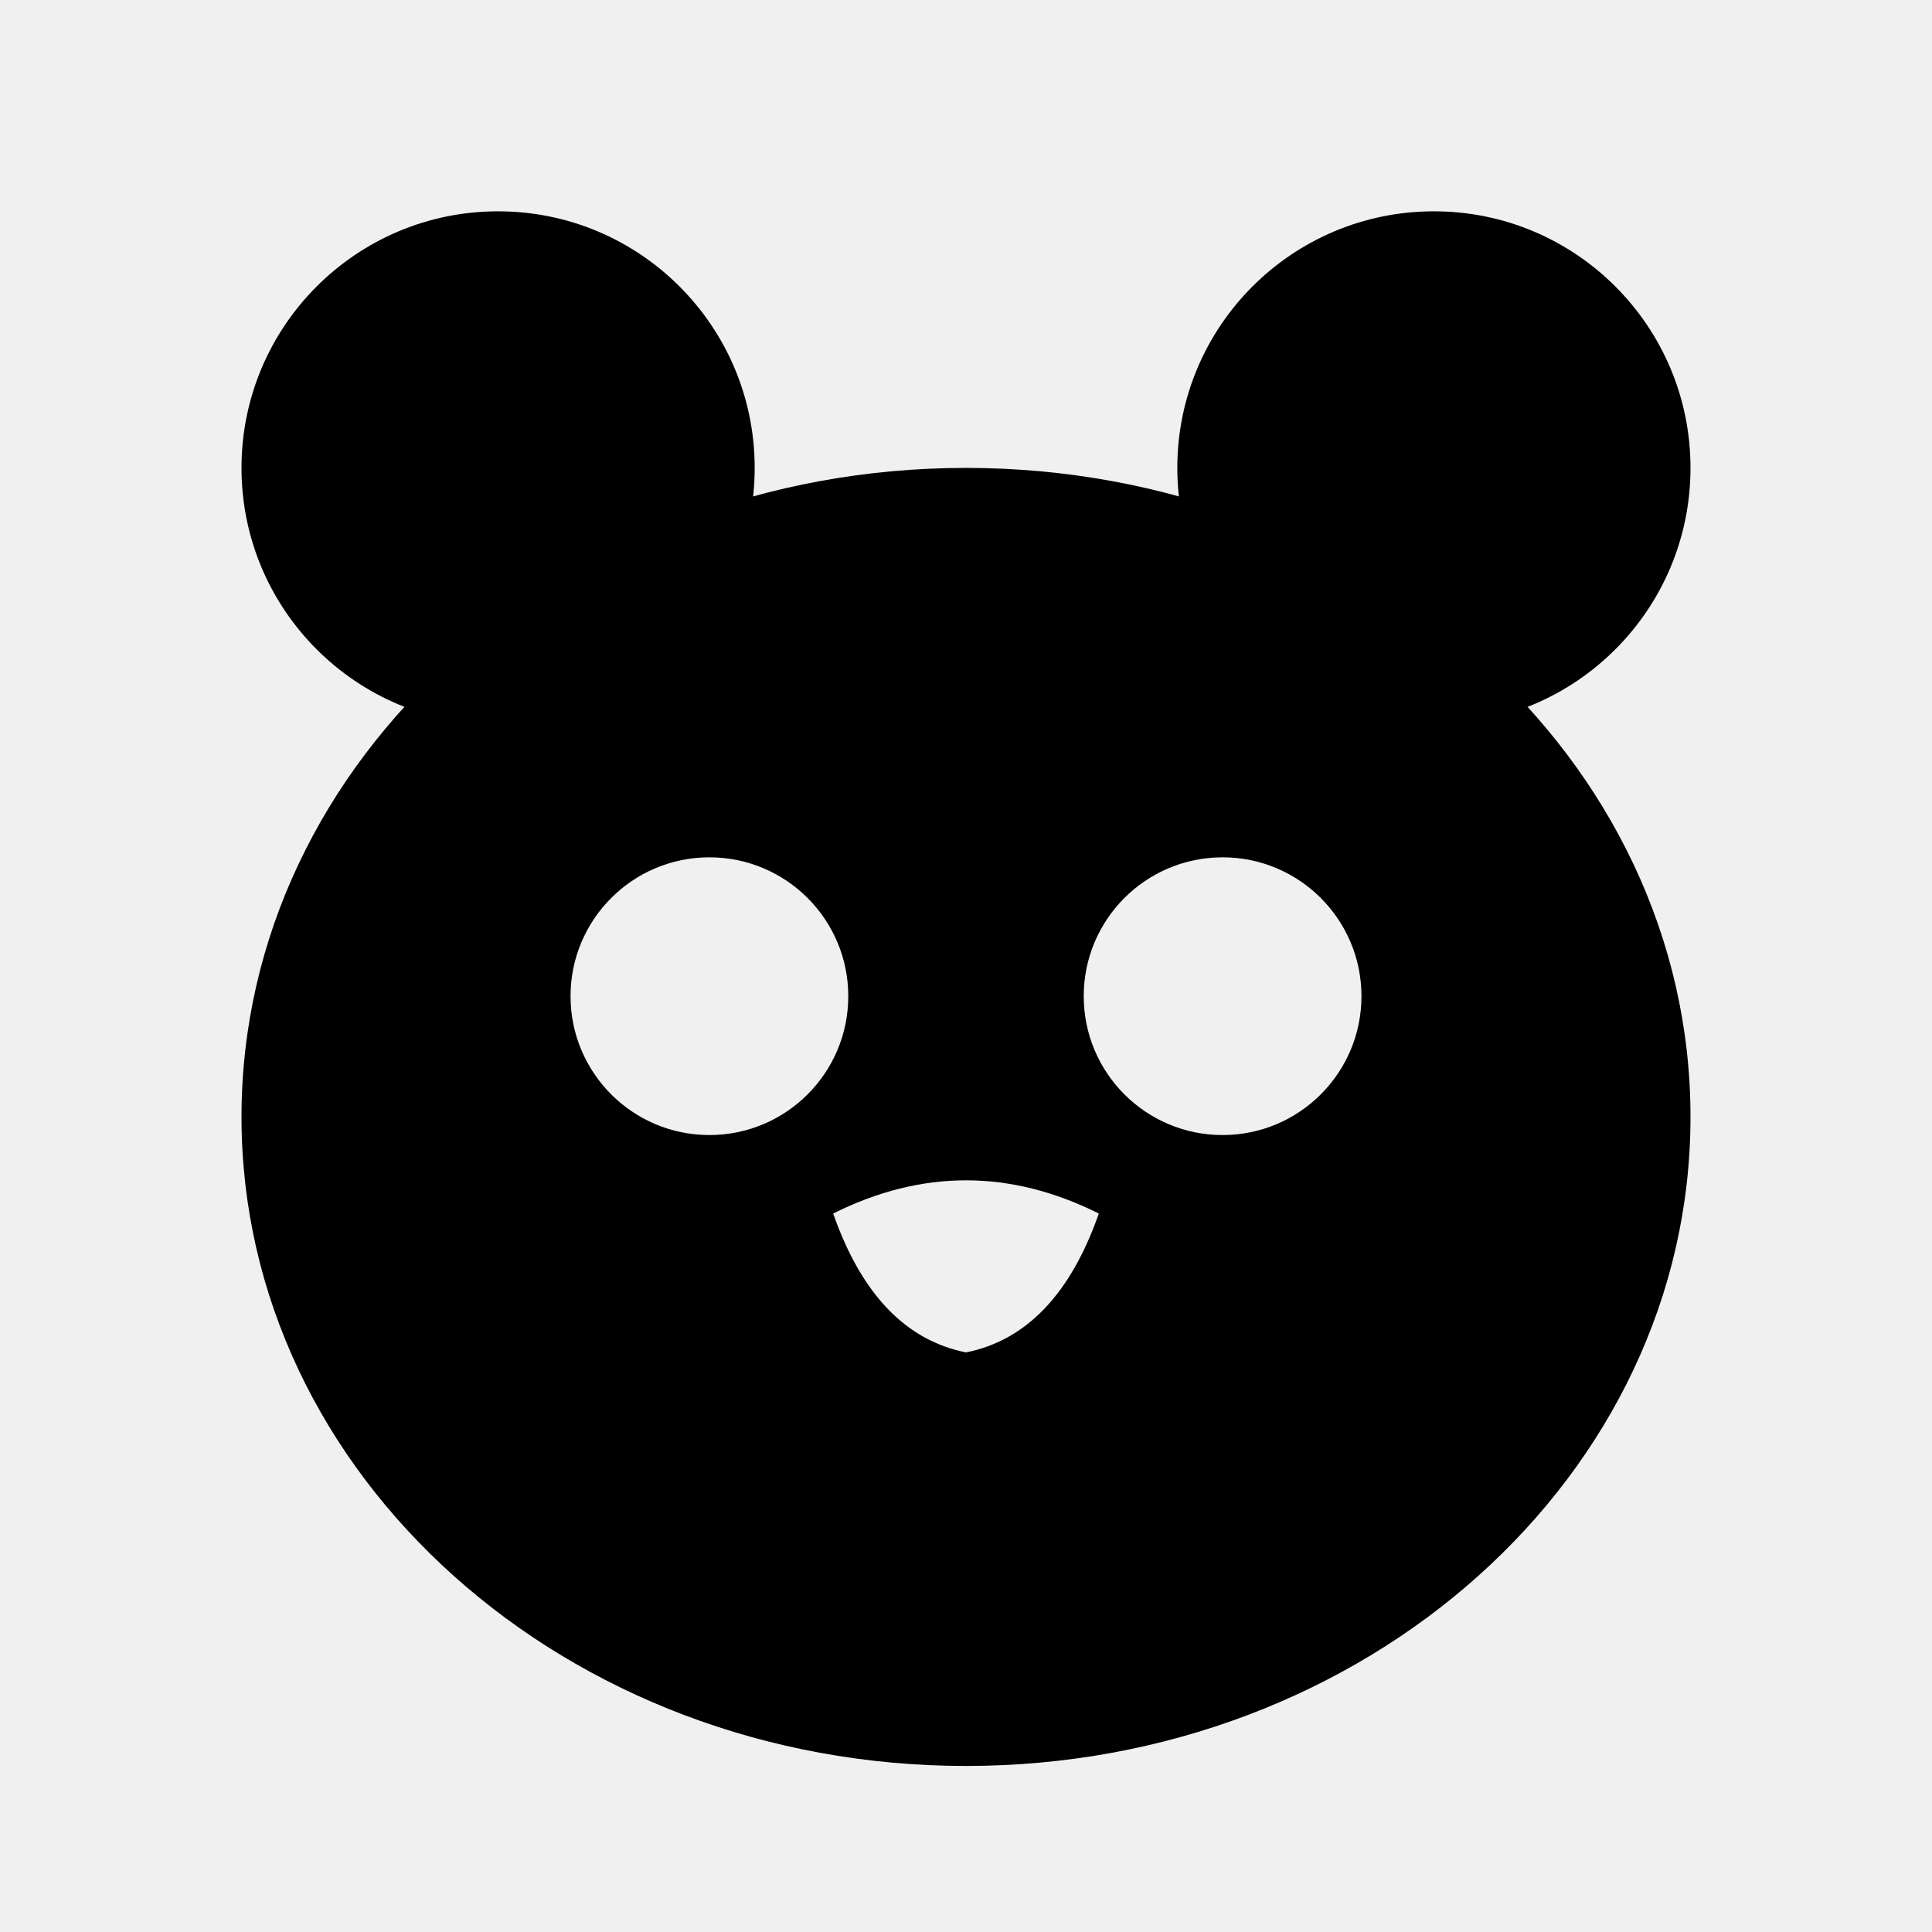
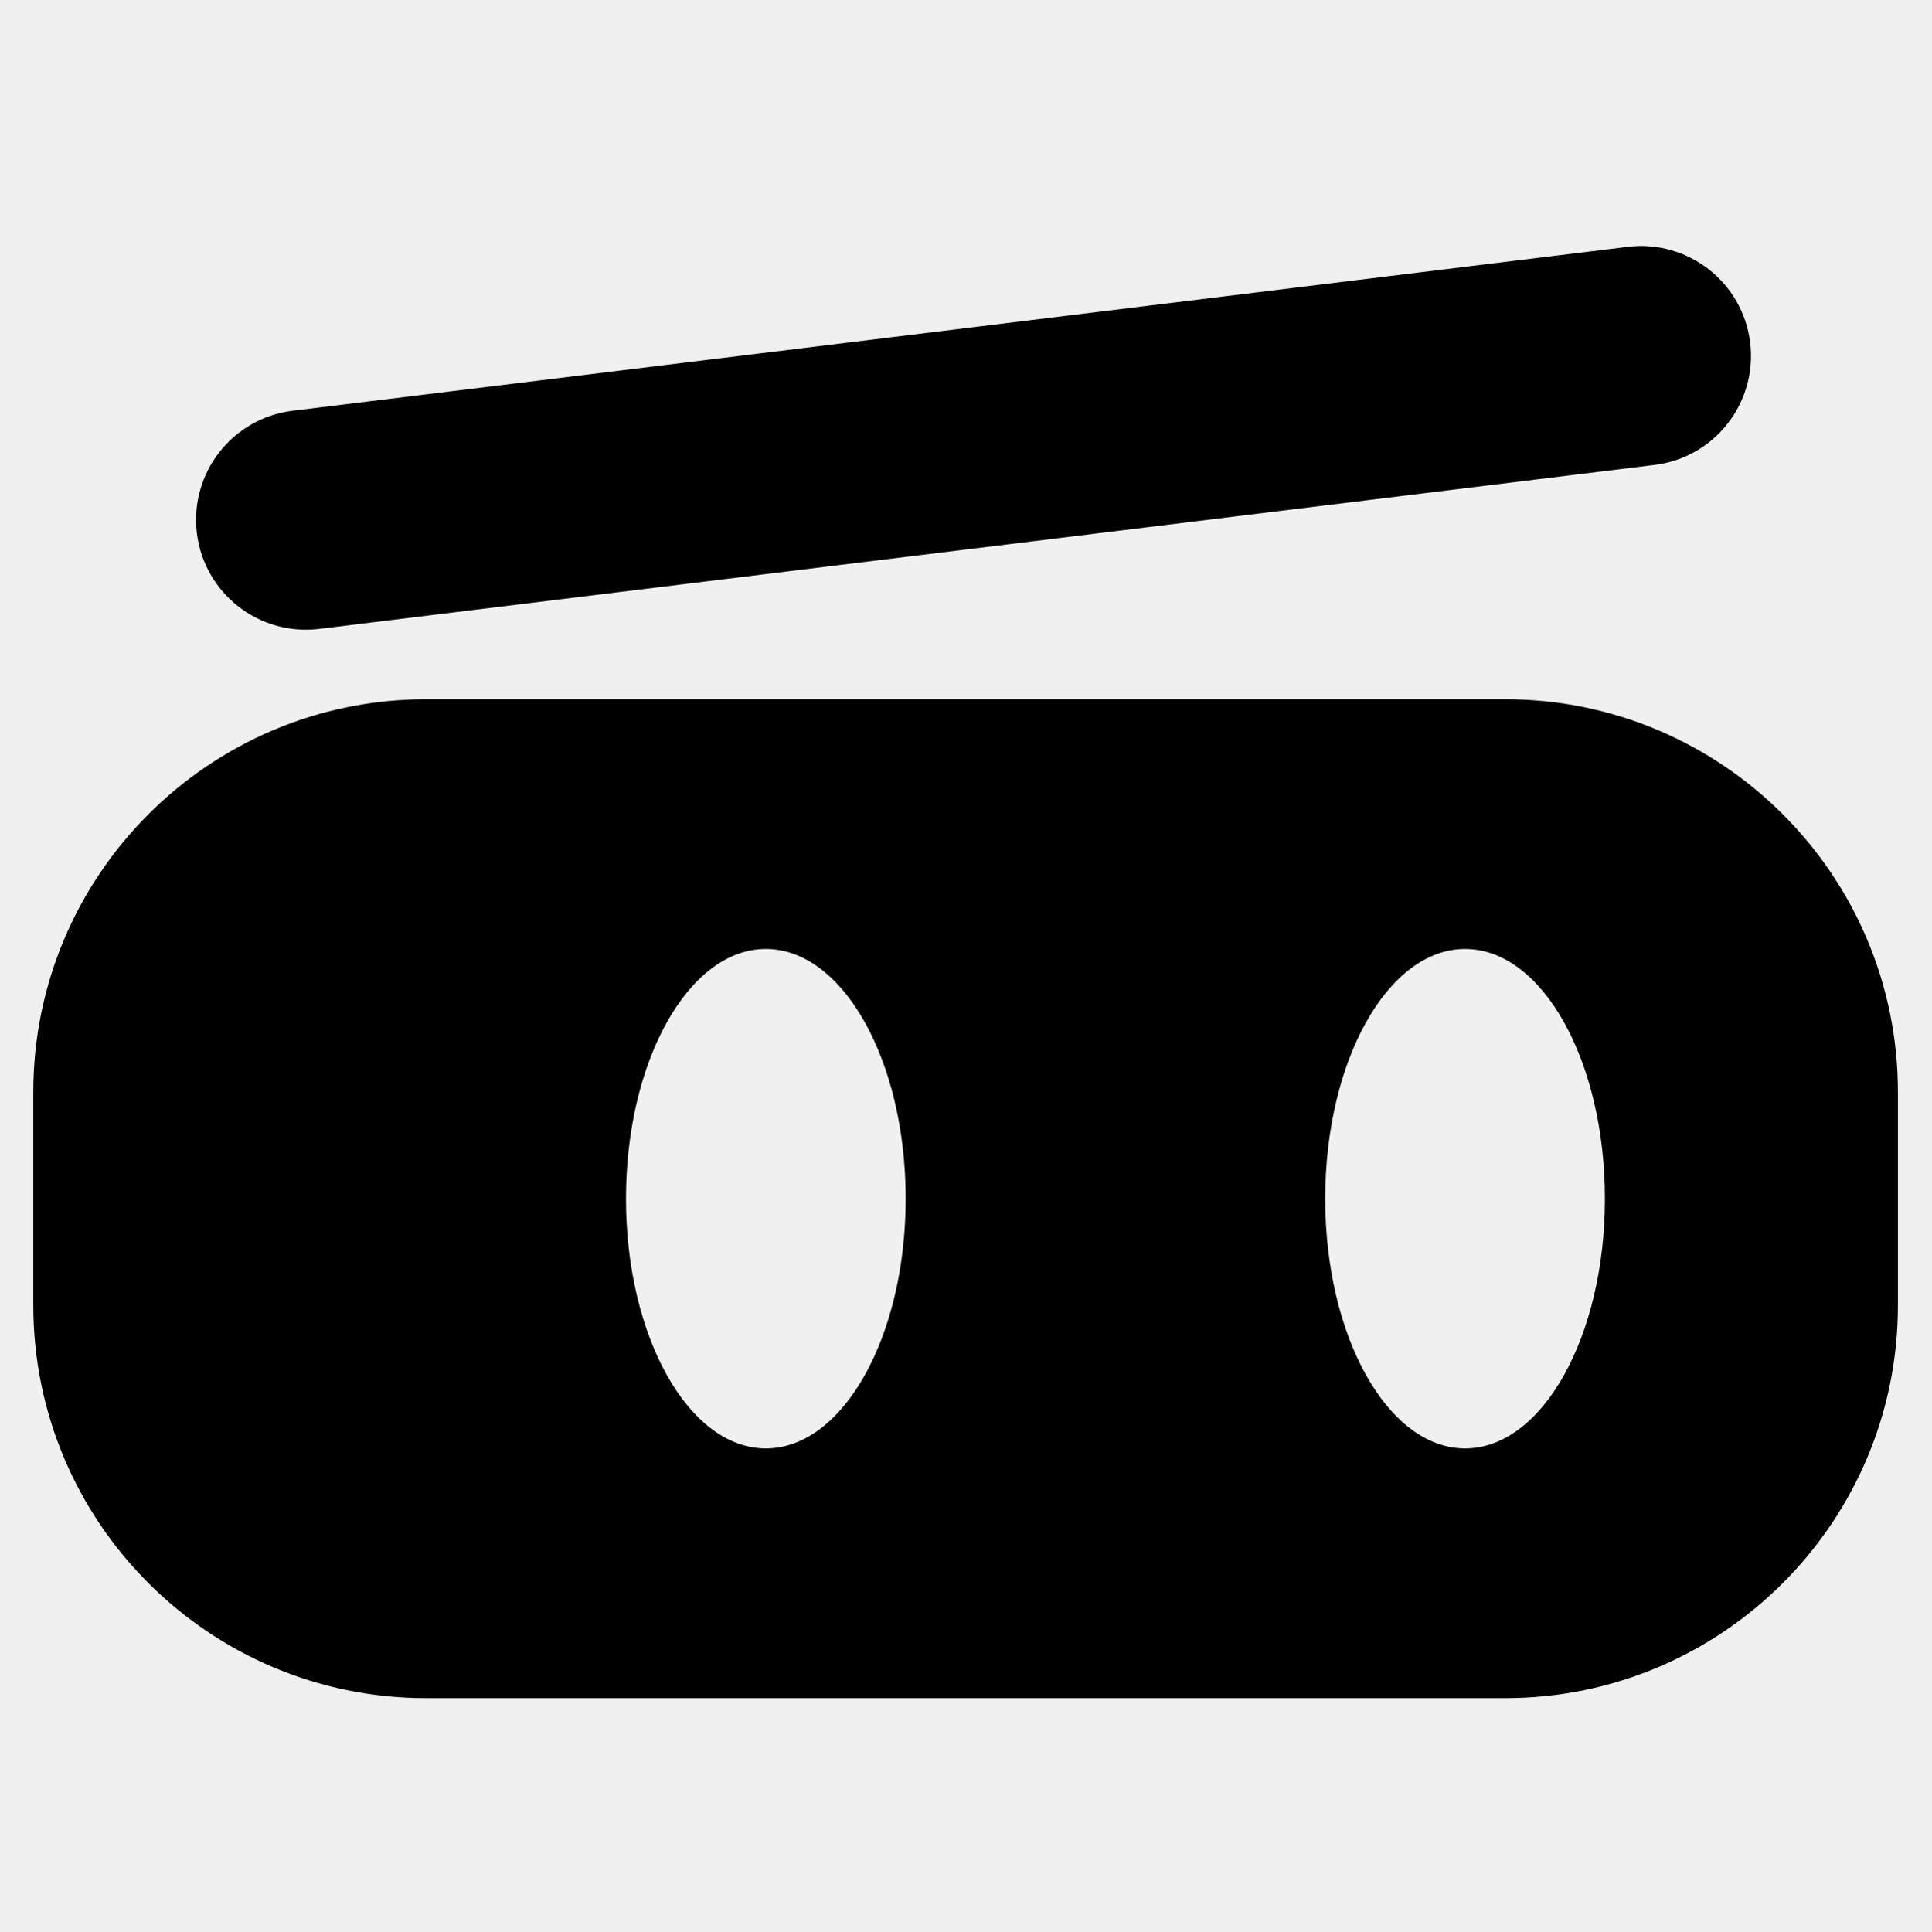
- <svg xmlns="http://www.w3.org/2000/svg" viewBox="0 0 64 64">
+ <svg xmlns="http://www.w3.org/2000/svg" viewBox="222 192 580 580">
  <defs>
-     <mask id="face">
-       <rect width="64" height="64" fill="#fff" />
-       <circle cx="23.5" cy="33" r="4.6" fill="#000" />
-       <circle cx="40.5" cy="33" r="4.6" fill="#000" />
-       <path d="M27.6 40.2q4.4-2.2 8.8 0q-1.4 4-4.4 4.6q-3-.6-4.4-4.6z" fill="#000" />
+     <mask id="eyes">
+       <rect x="222" y="192" width="580" height="580" fill="#fff" />
+       <ellipse cx="452" cy="552" rx="42" ry="75" fill="#000" />
+       <ellipse cx="662" cy="552" rx="42" ry="75" fill="#000" />
    </mask>
  </defs>
-   <g mask="url(#face)">
-     <circle cx="16.5" cy="15.5" r="8.5" />
-     <circle cx="47.5" cy="15.5" r="8.5" />
-     <ellipse cx="32" cy="37" rx="24" ry="21.5" />
-   </g>
+   <rect x="279.375" y="290.5" width="470" height="66" rx="33" transform="rotate(-7 514.375 323.5)" />
+   <rect x="232" y="402" width="560" height="300" rx="118" mask="url(#eyes)" />
</svg>
